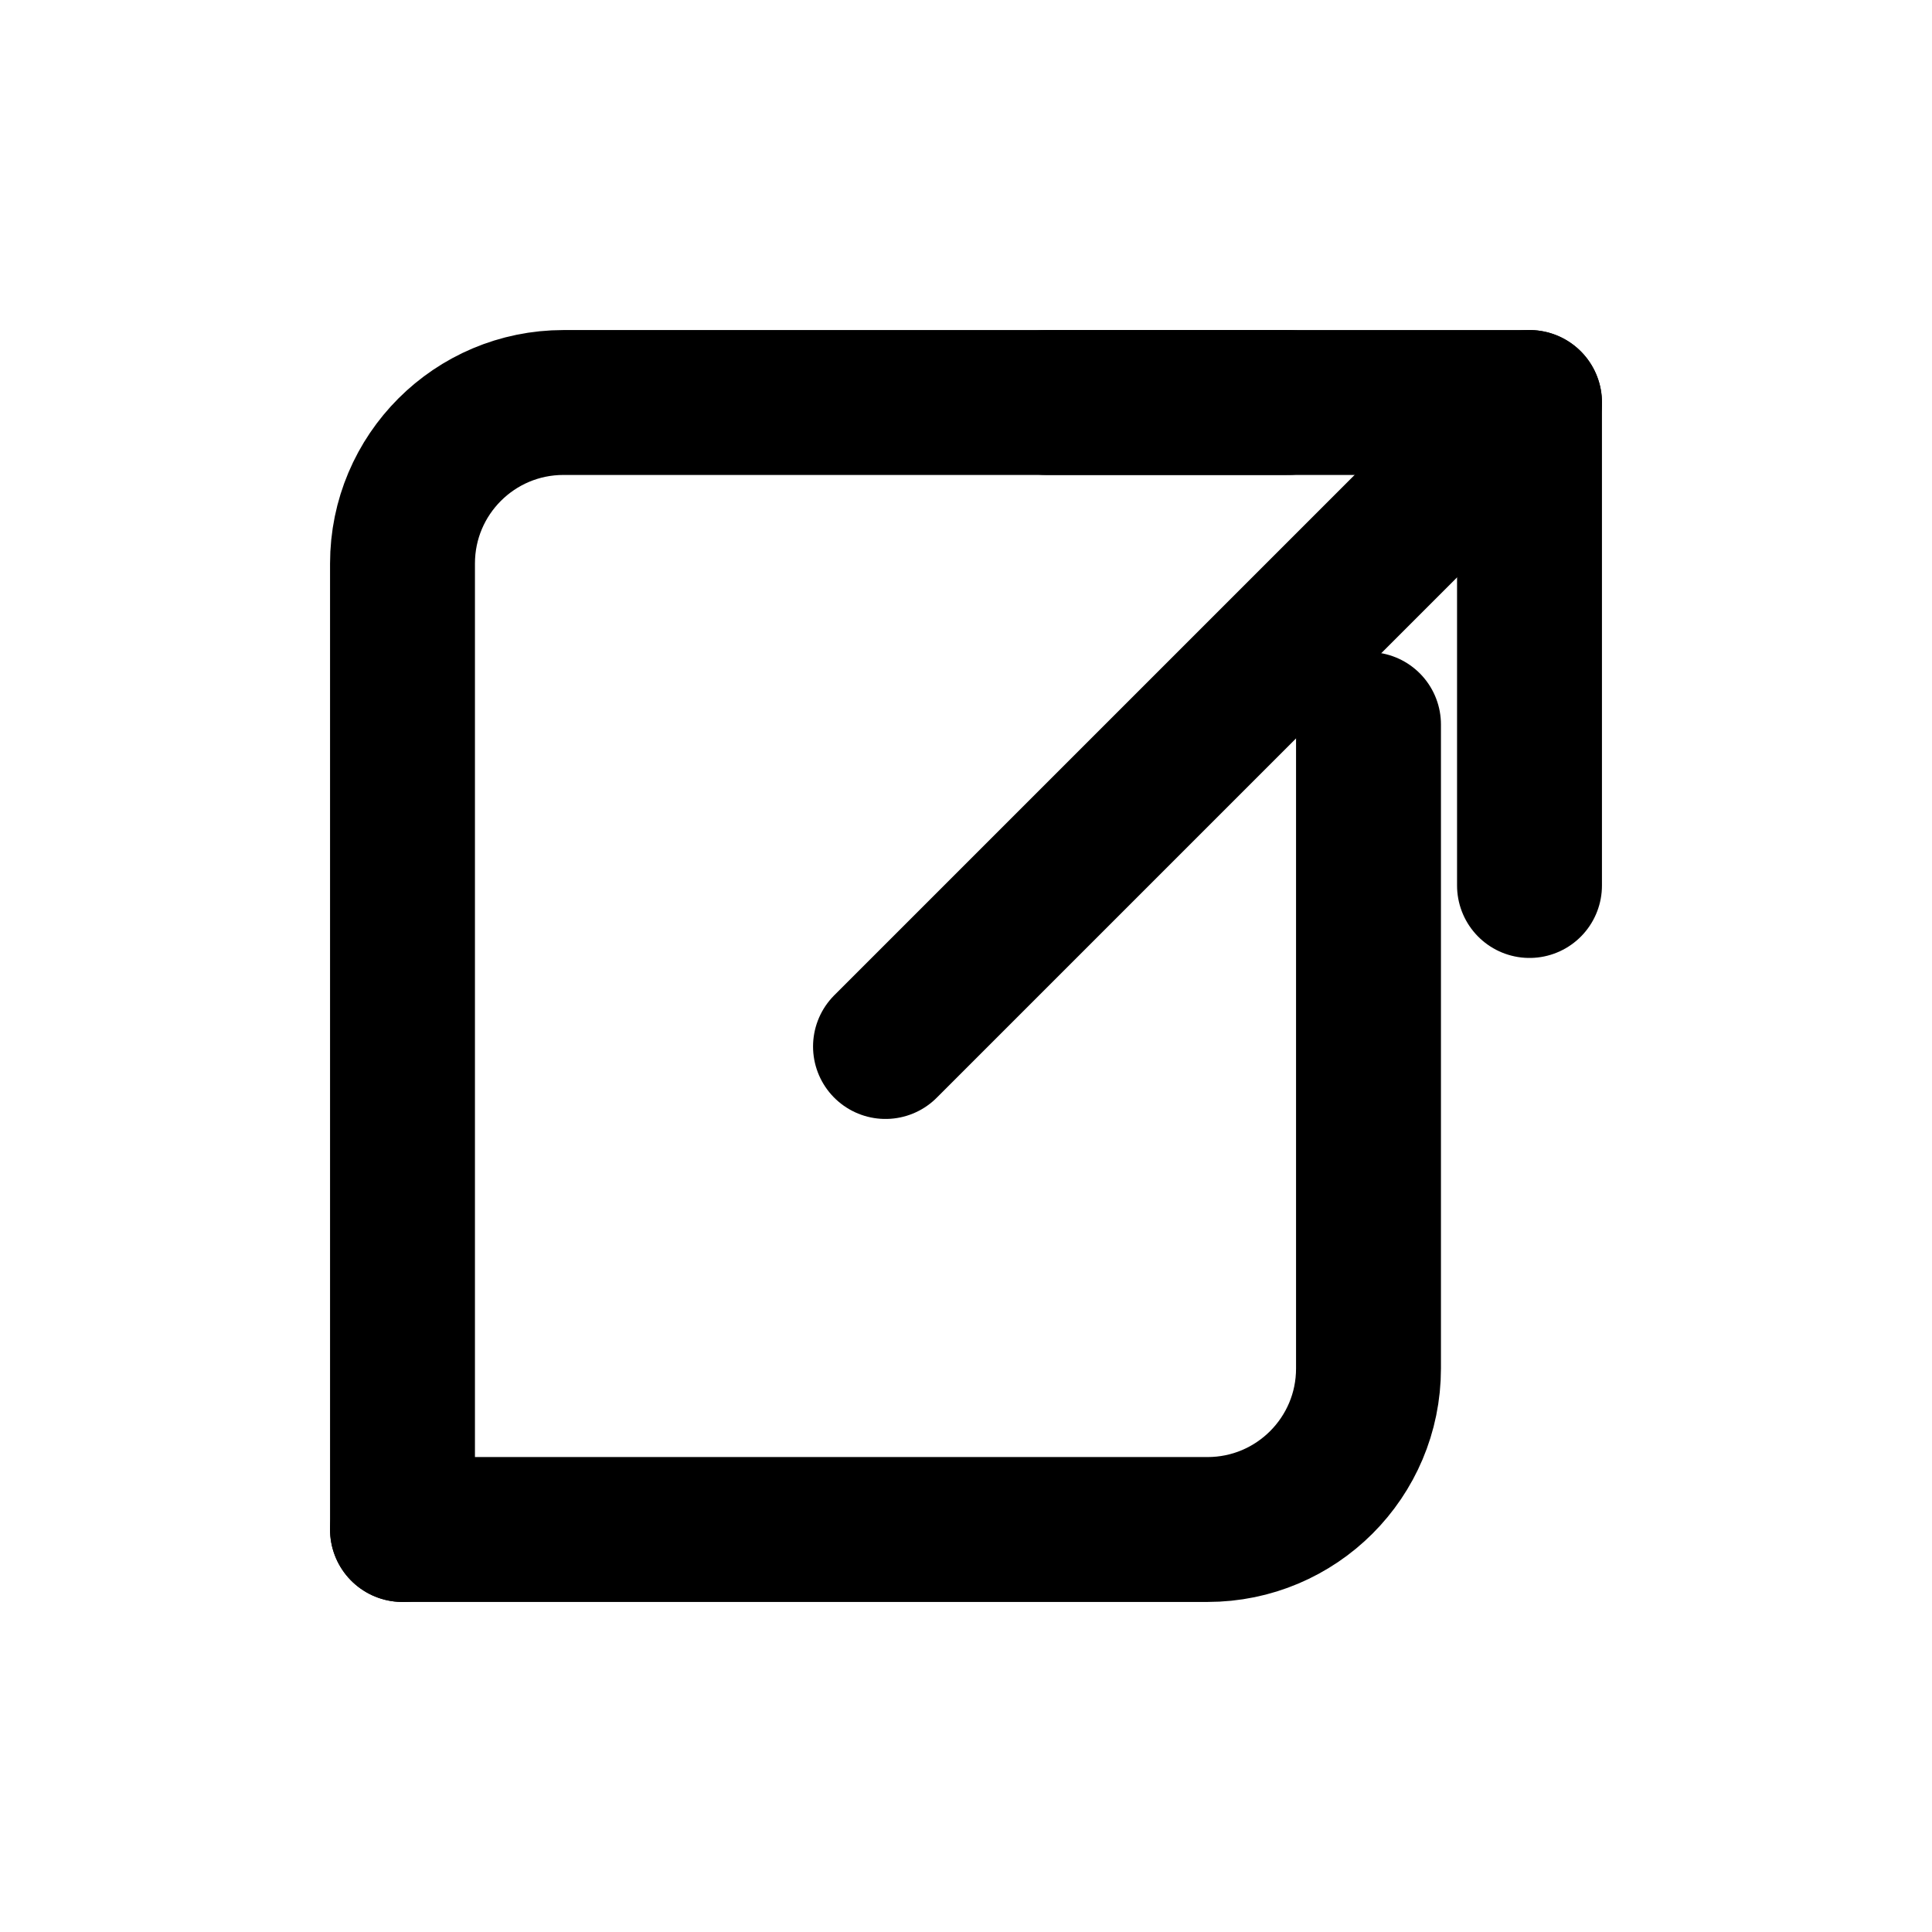
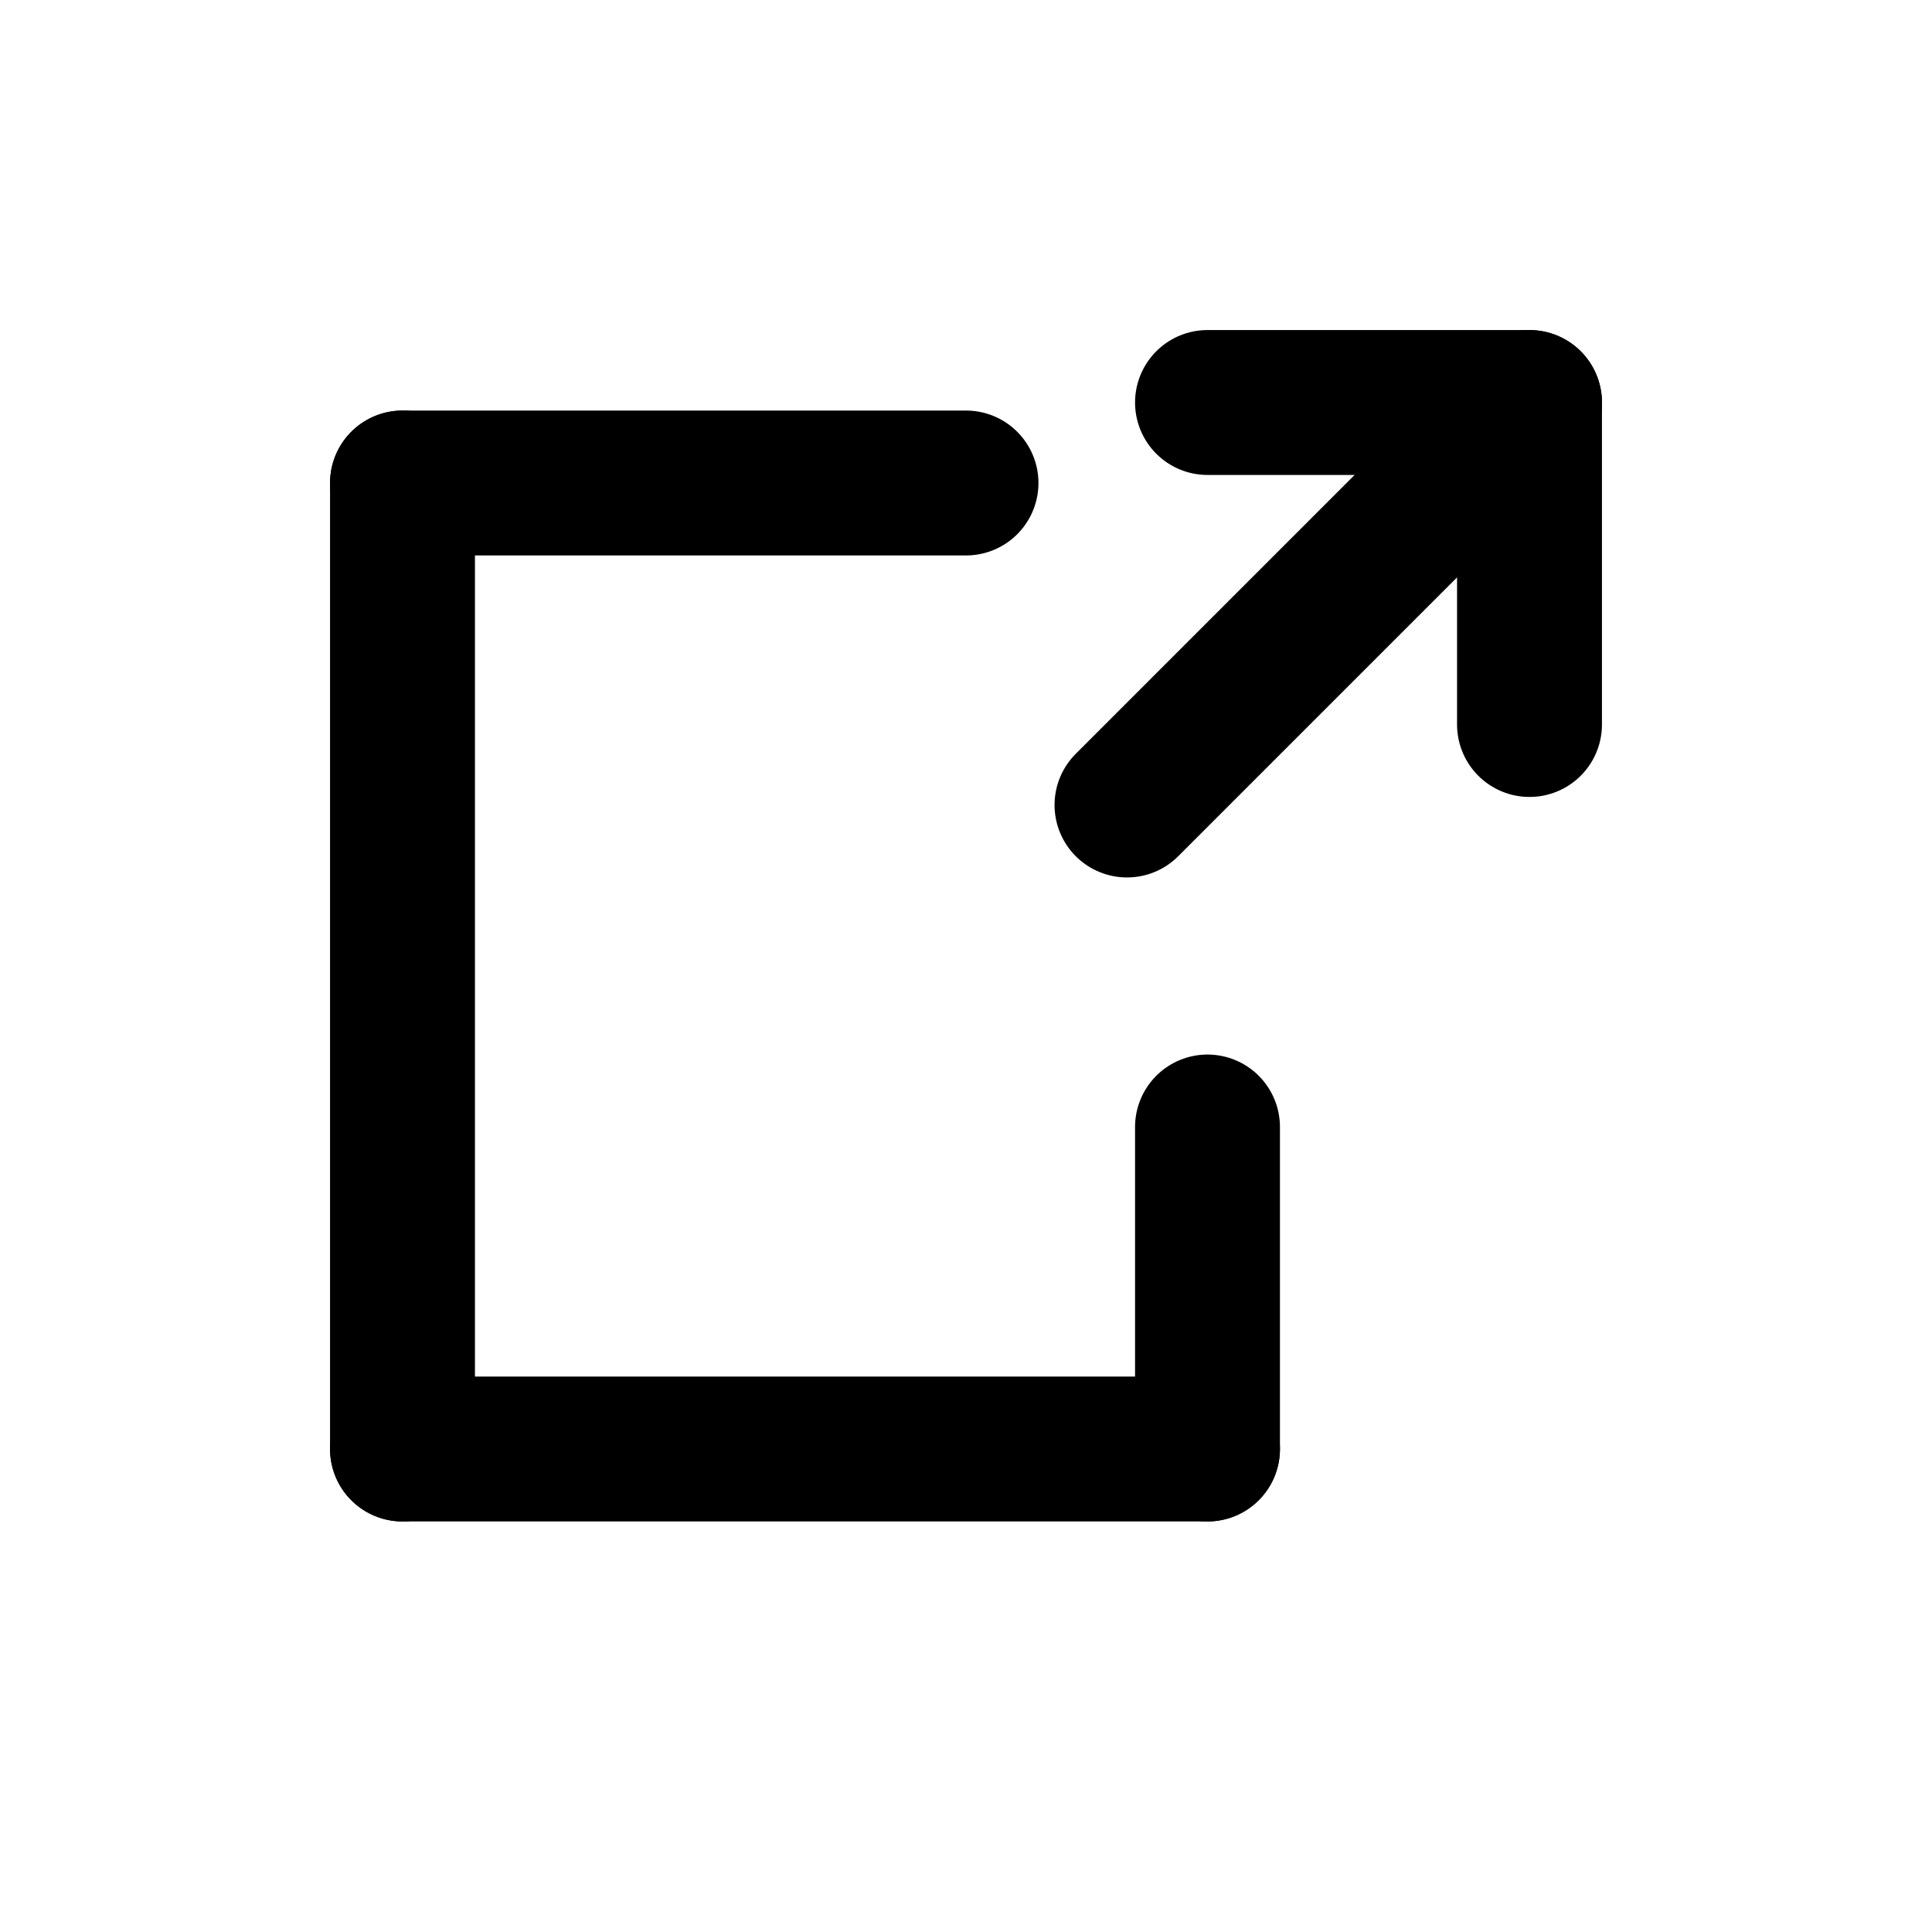
<svg xmlns="http://www.w3.org/2000/svg" viewBox="0 0 24 24" fill="none" stroke="currentColor" stroke-width="1.8" stroke-linecap="round" stroke-linejoin="round">
-   <path d="M5 19h10a2 2 0 0 0 2-2V9" />
-   <path d="M5 19V7a2 2 0 0 1 2-2h9" />
-   <path d="M13 5h6v6" />
-   <path d="M11 13L19 5" />
+   <path d="M5 6h7" />
+   <path d="M5 6v12" />
+   <path d="M5 18h10" />
+   <path d="M15 18v-4" />
+   <path d="M14 10l5-5" />
+   <path d="M15 5h4v4" />
</svg>
